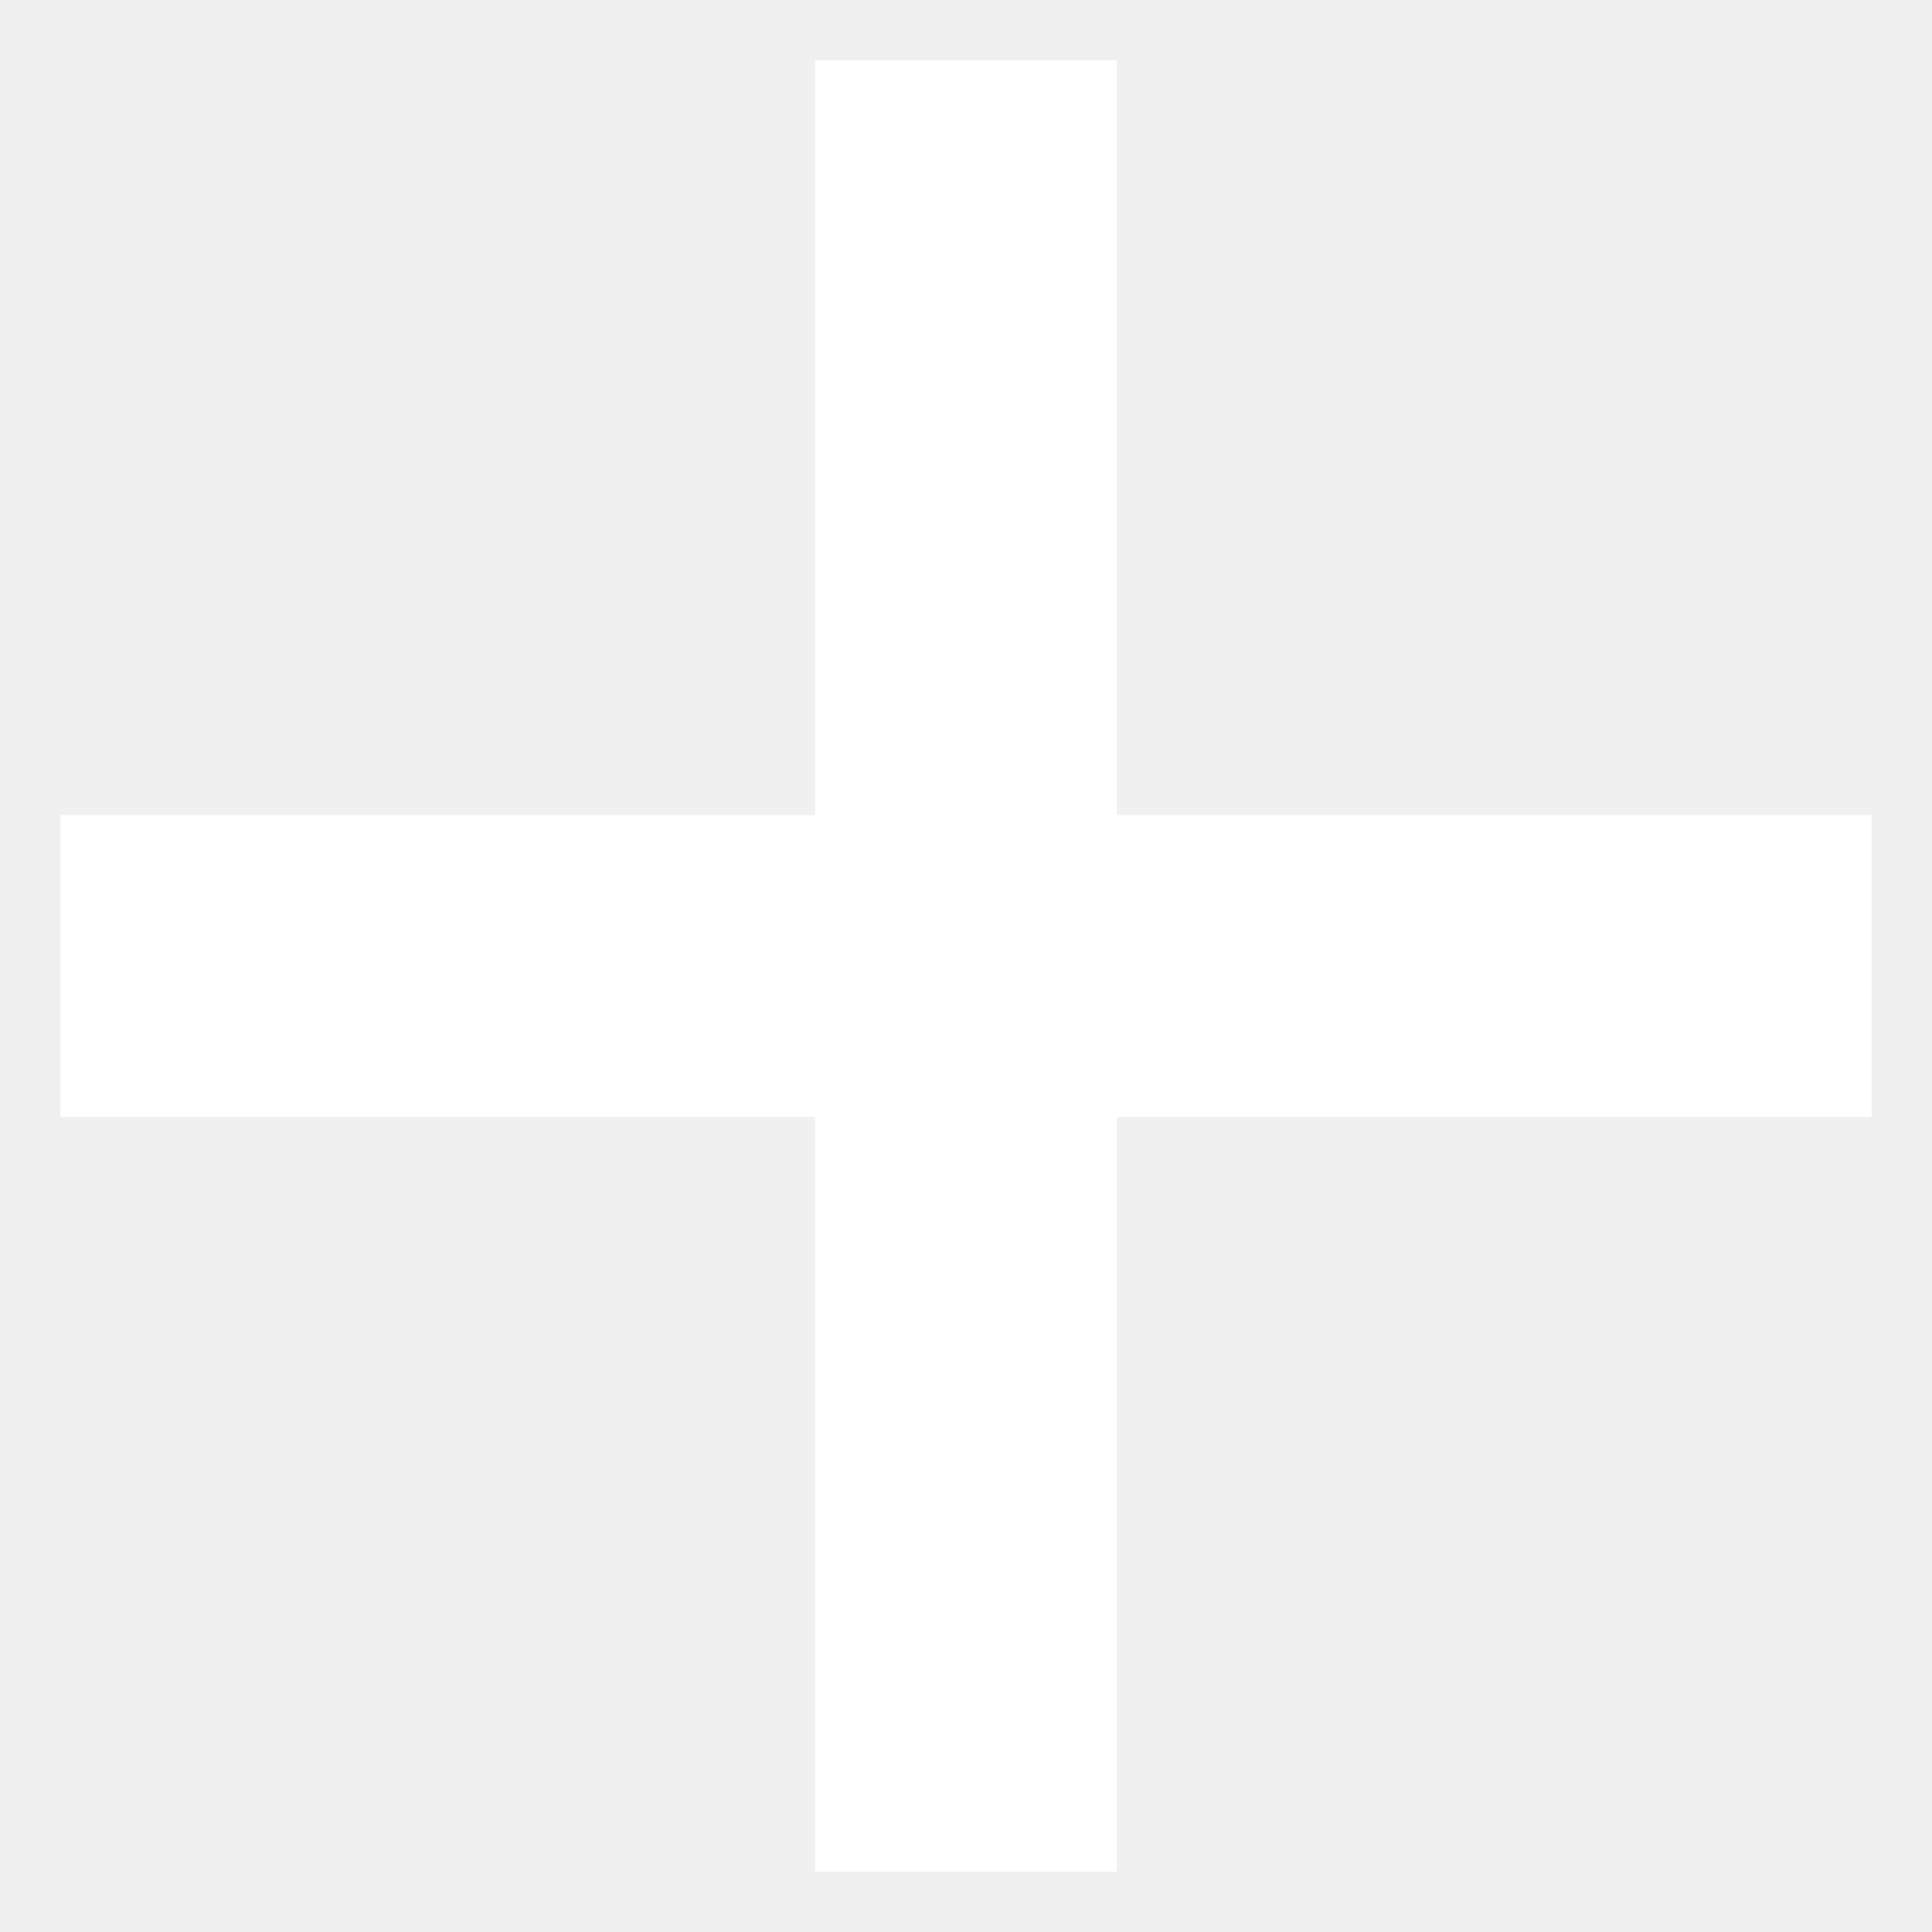
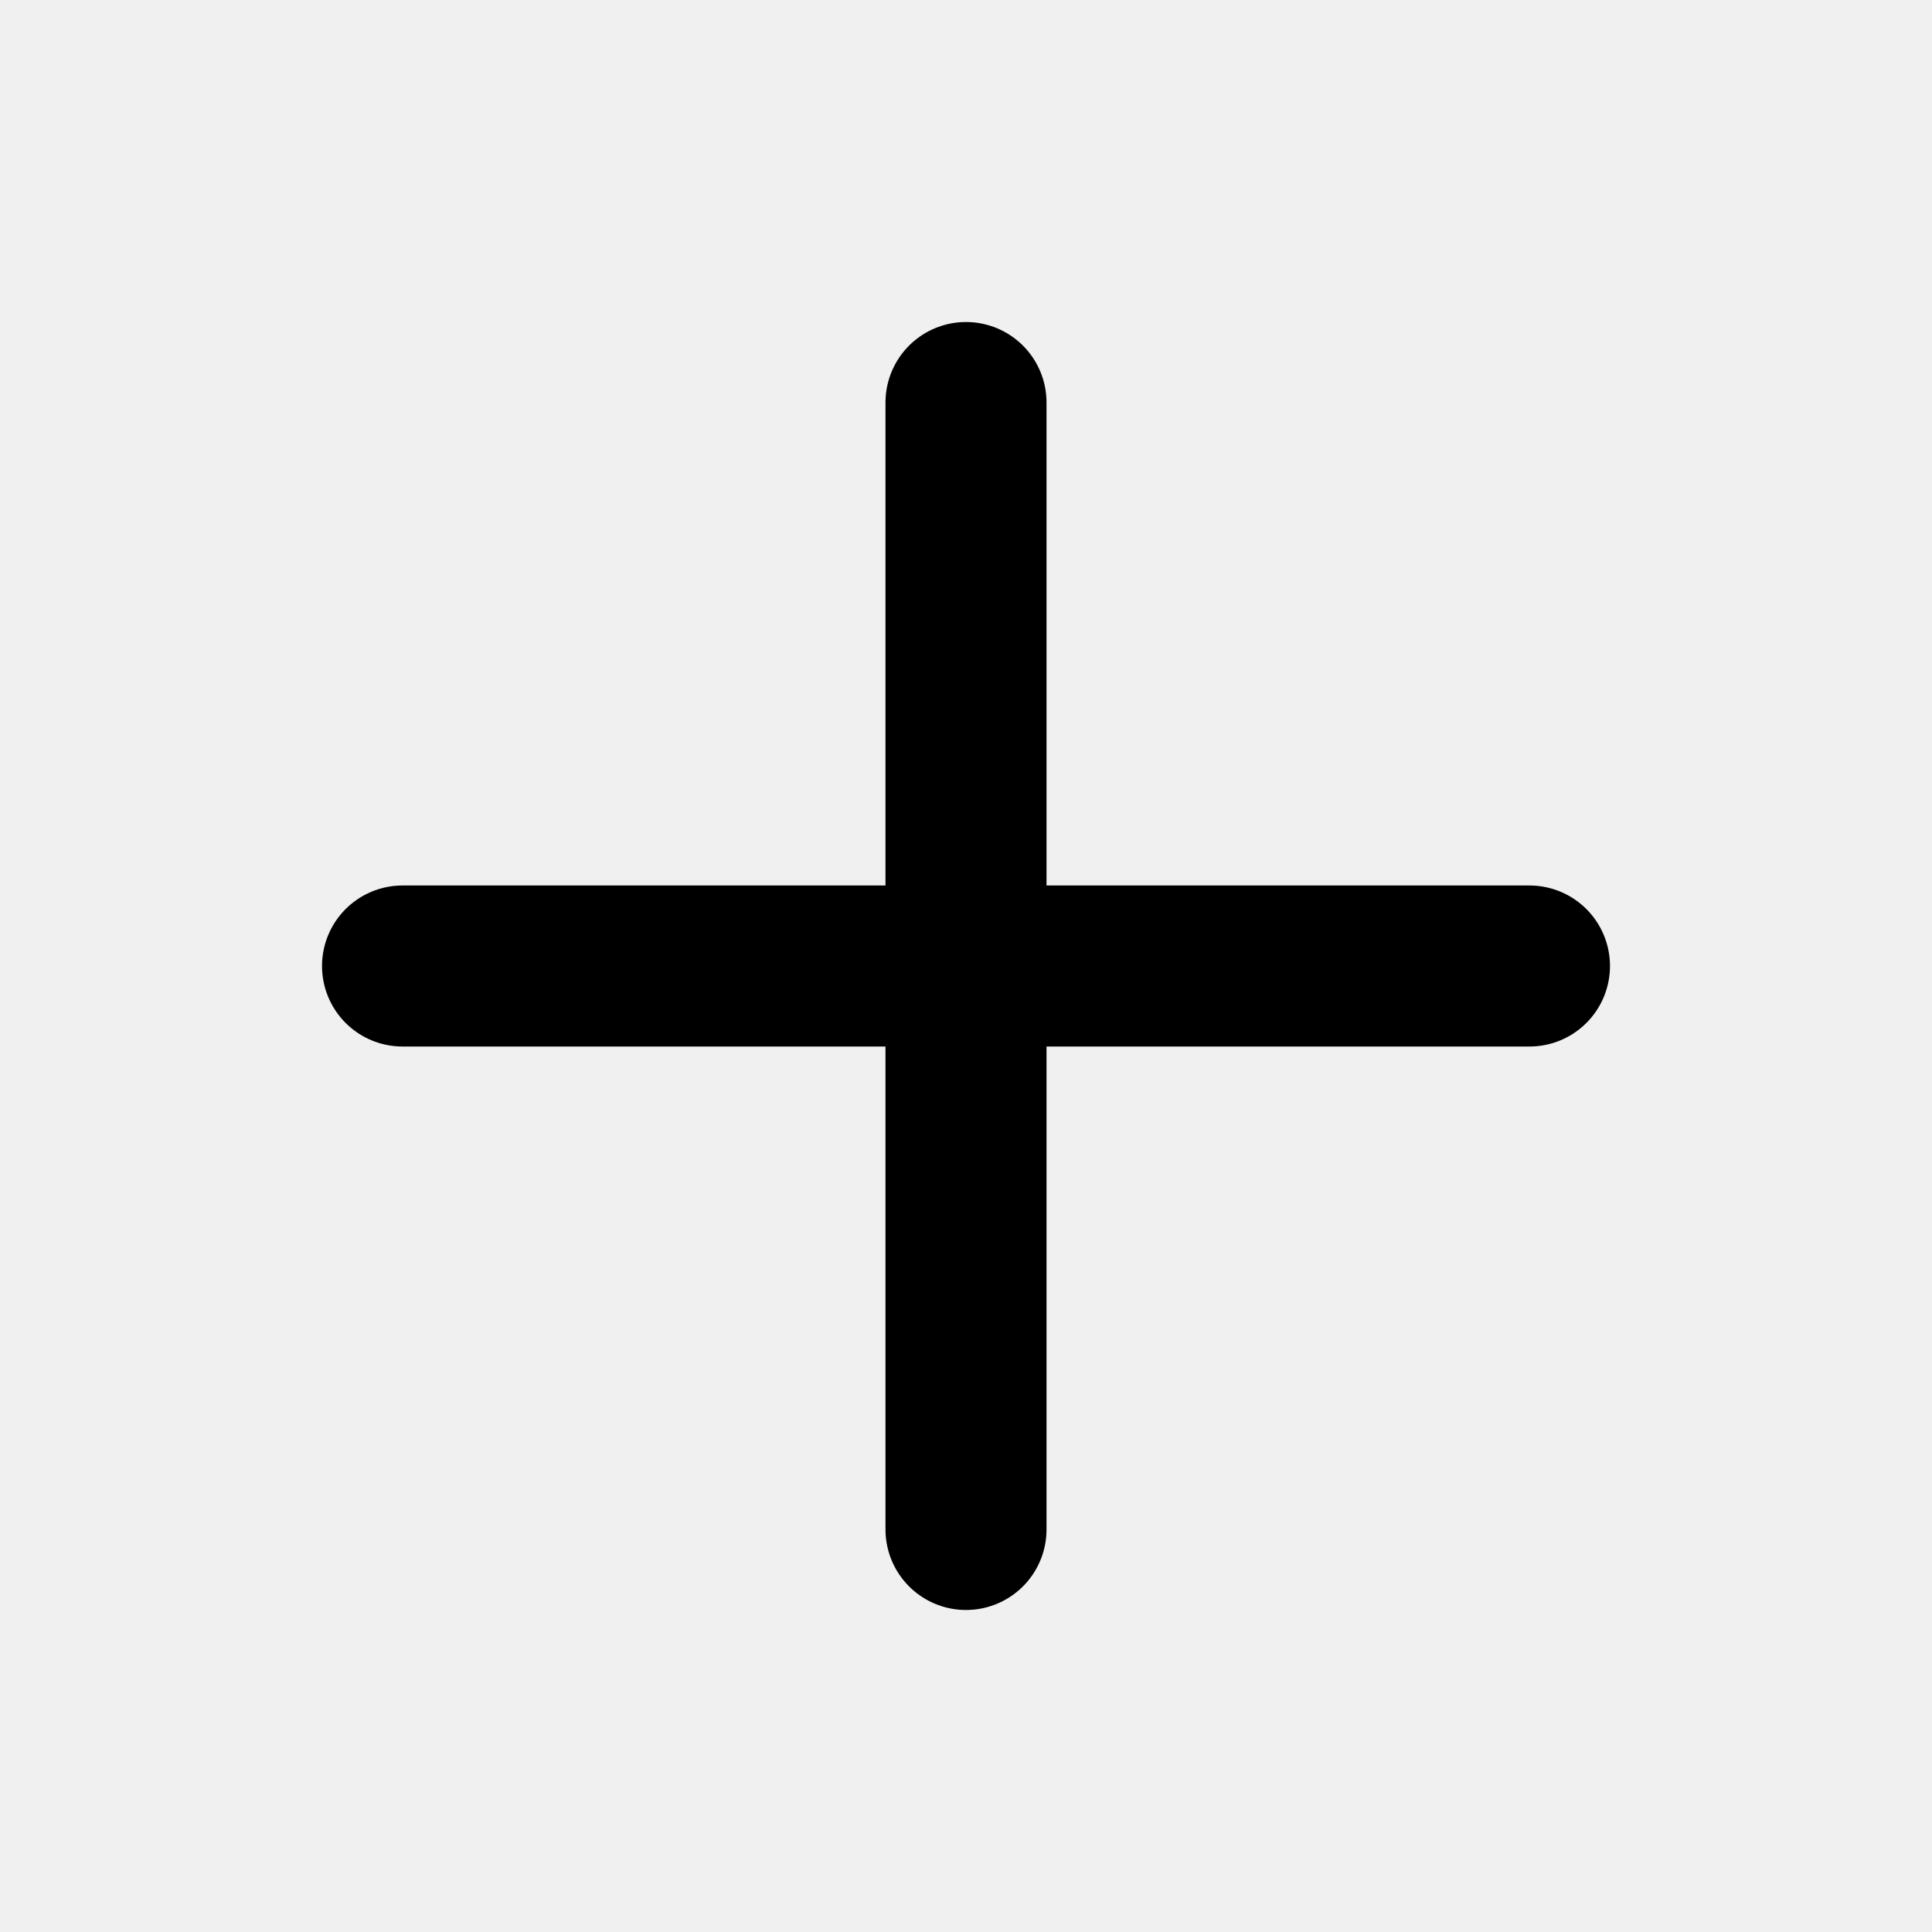
- <svg xmlns="http://www.w3.org/2000/svg" width="8" height="8" viewBox="0 0 8 8" fill="none">
-   <path fill-rule="evenodd" clip-rule="evenodd" d="M4.625 3.375H7.75V4.625H4.625V7.75H3.375V4.625H0.25V3.375H3.375V0.25H4.625V3.375Z" fill="white" />
+ <svg xmlns="http://www.w3.org/2000/svg" viewBox="0 0 20 20" fill="none">
+   <path d="M10 4.167V15.833M4.167 10H15.833" stroke="currentColor" stroke-width="1.667" stroke-linecap="round" stroke-linejoin="round" />
</svg>
